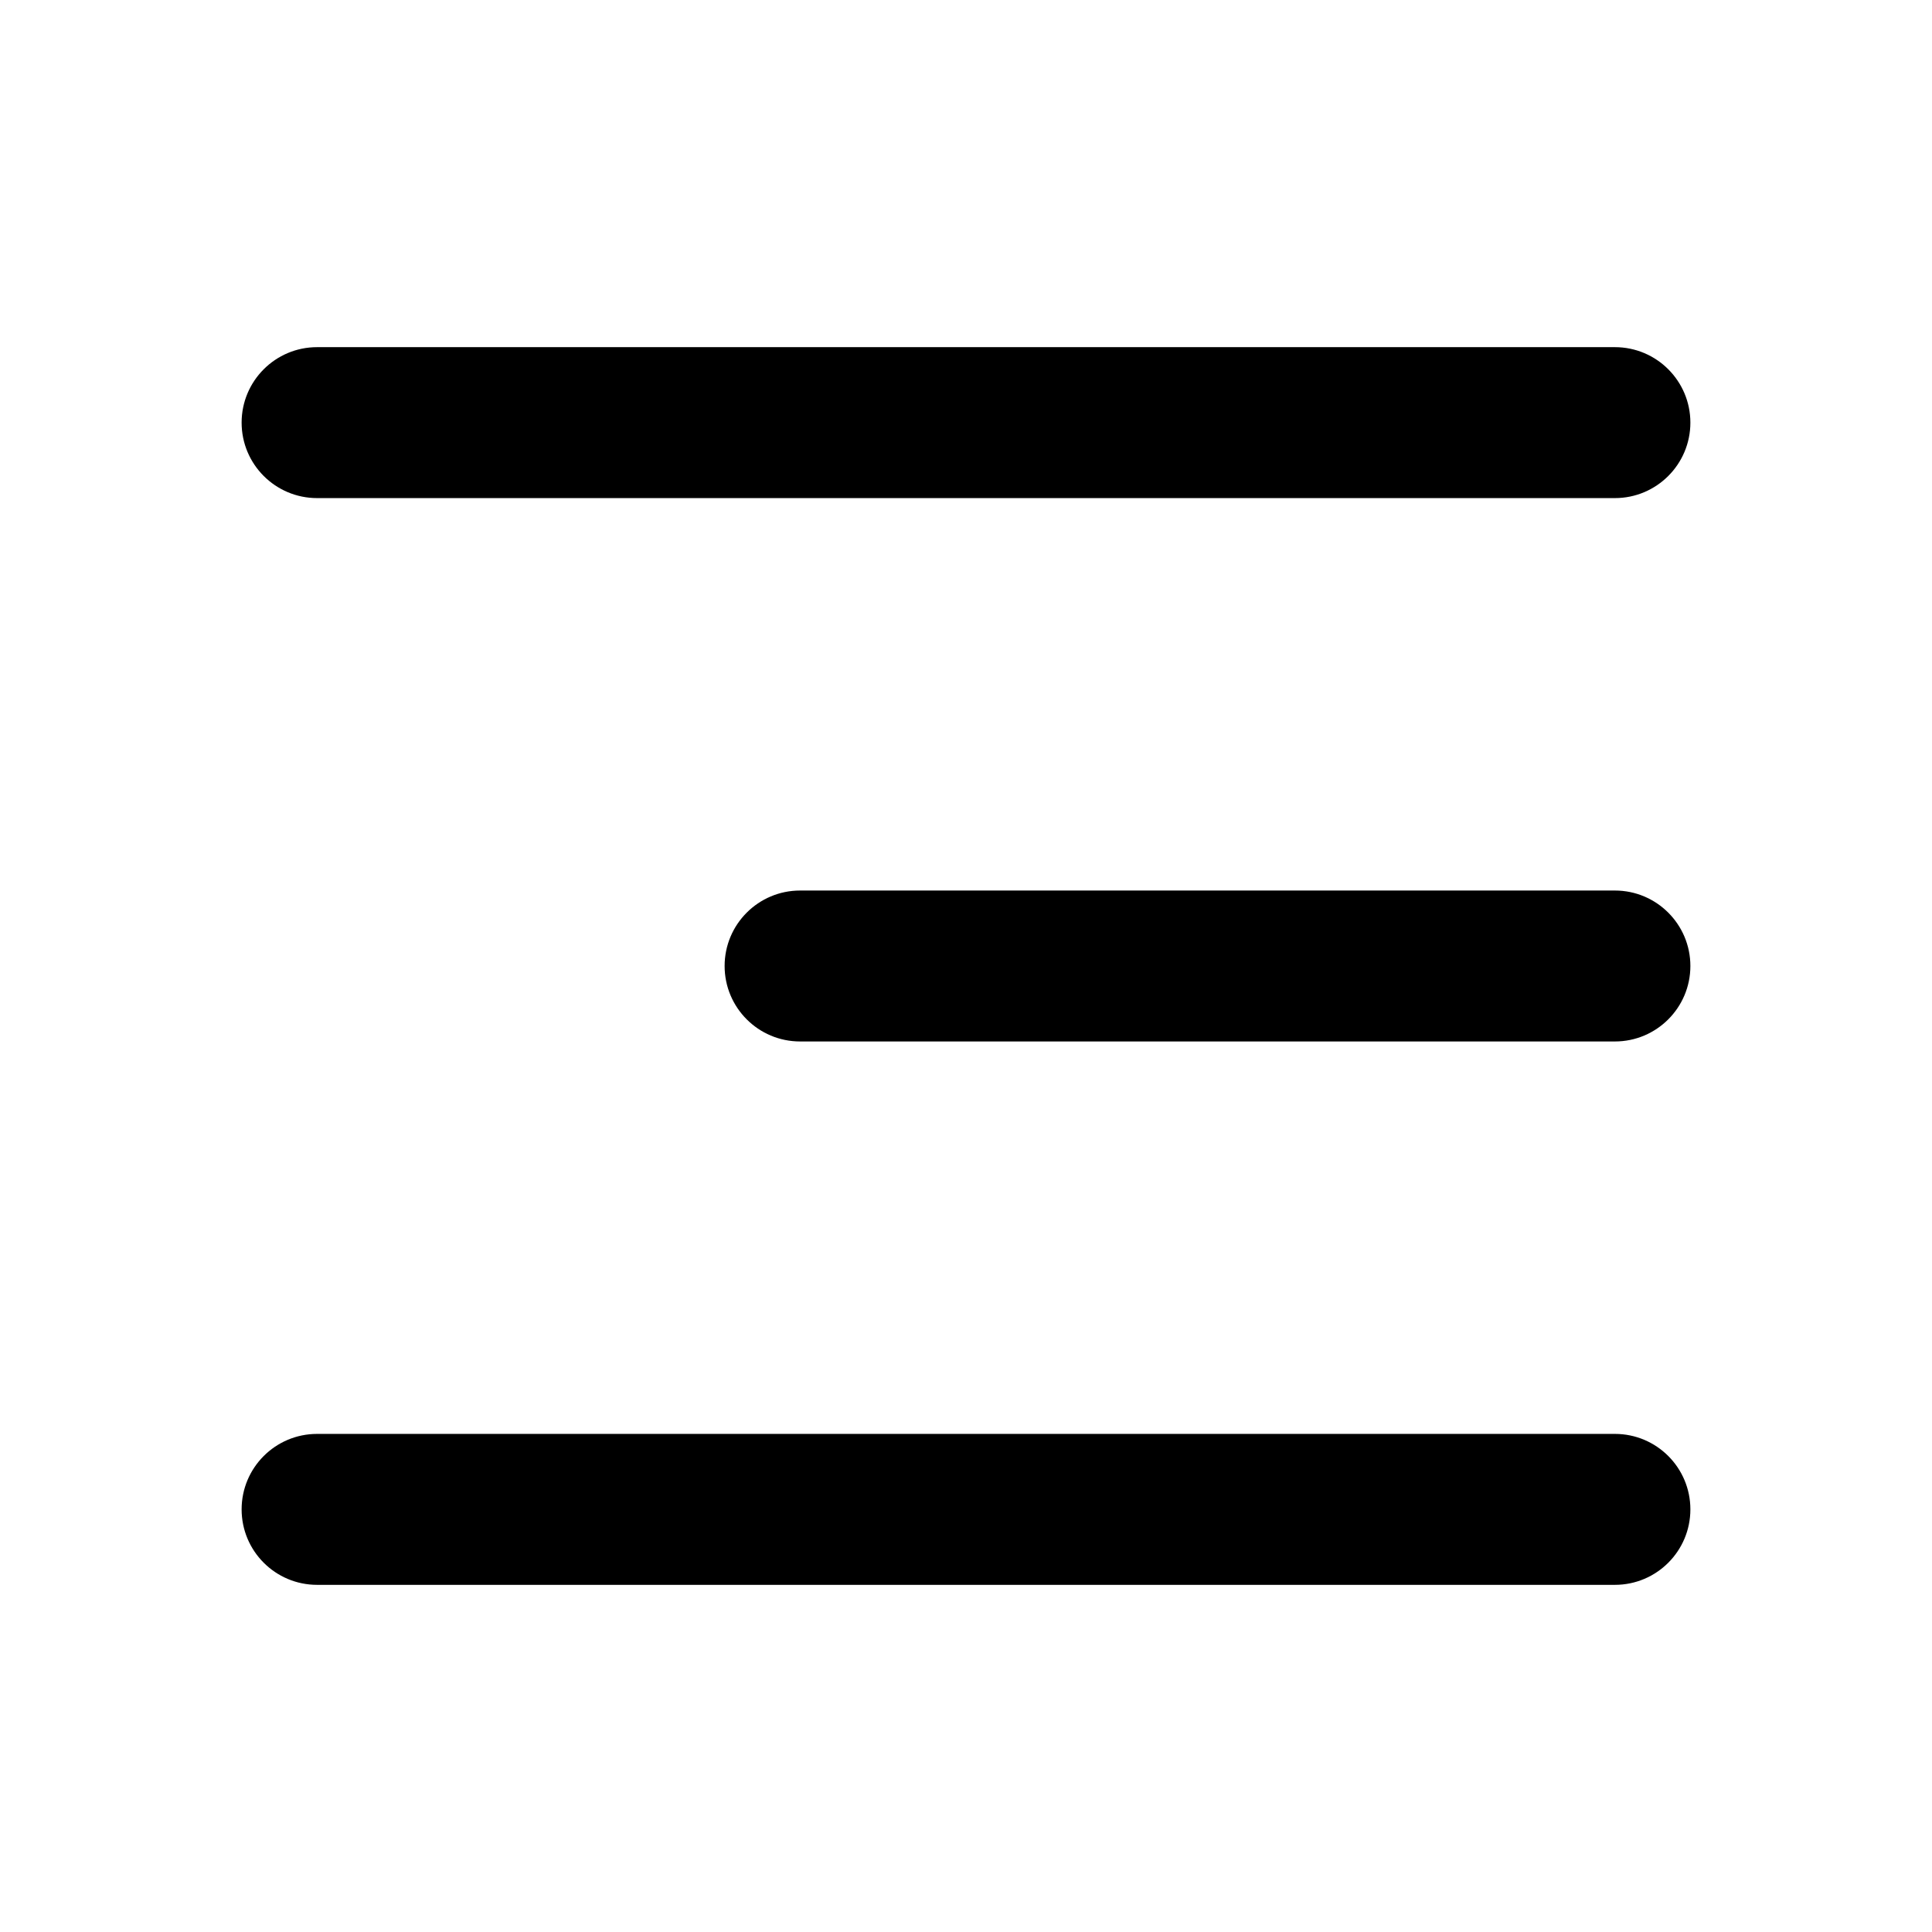
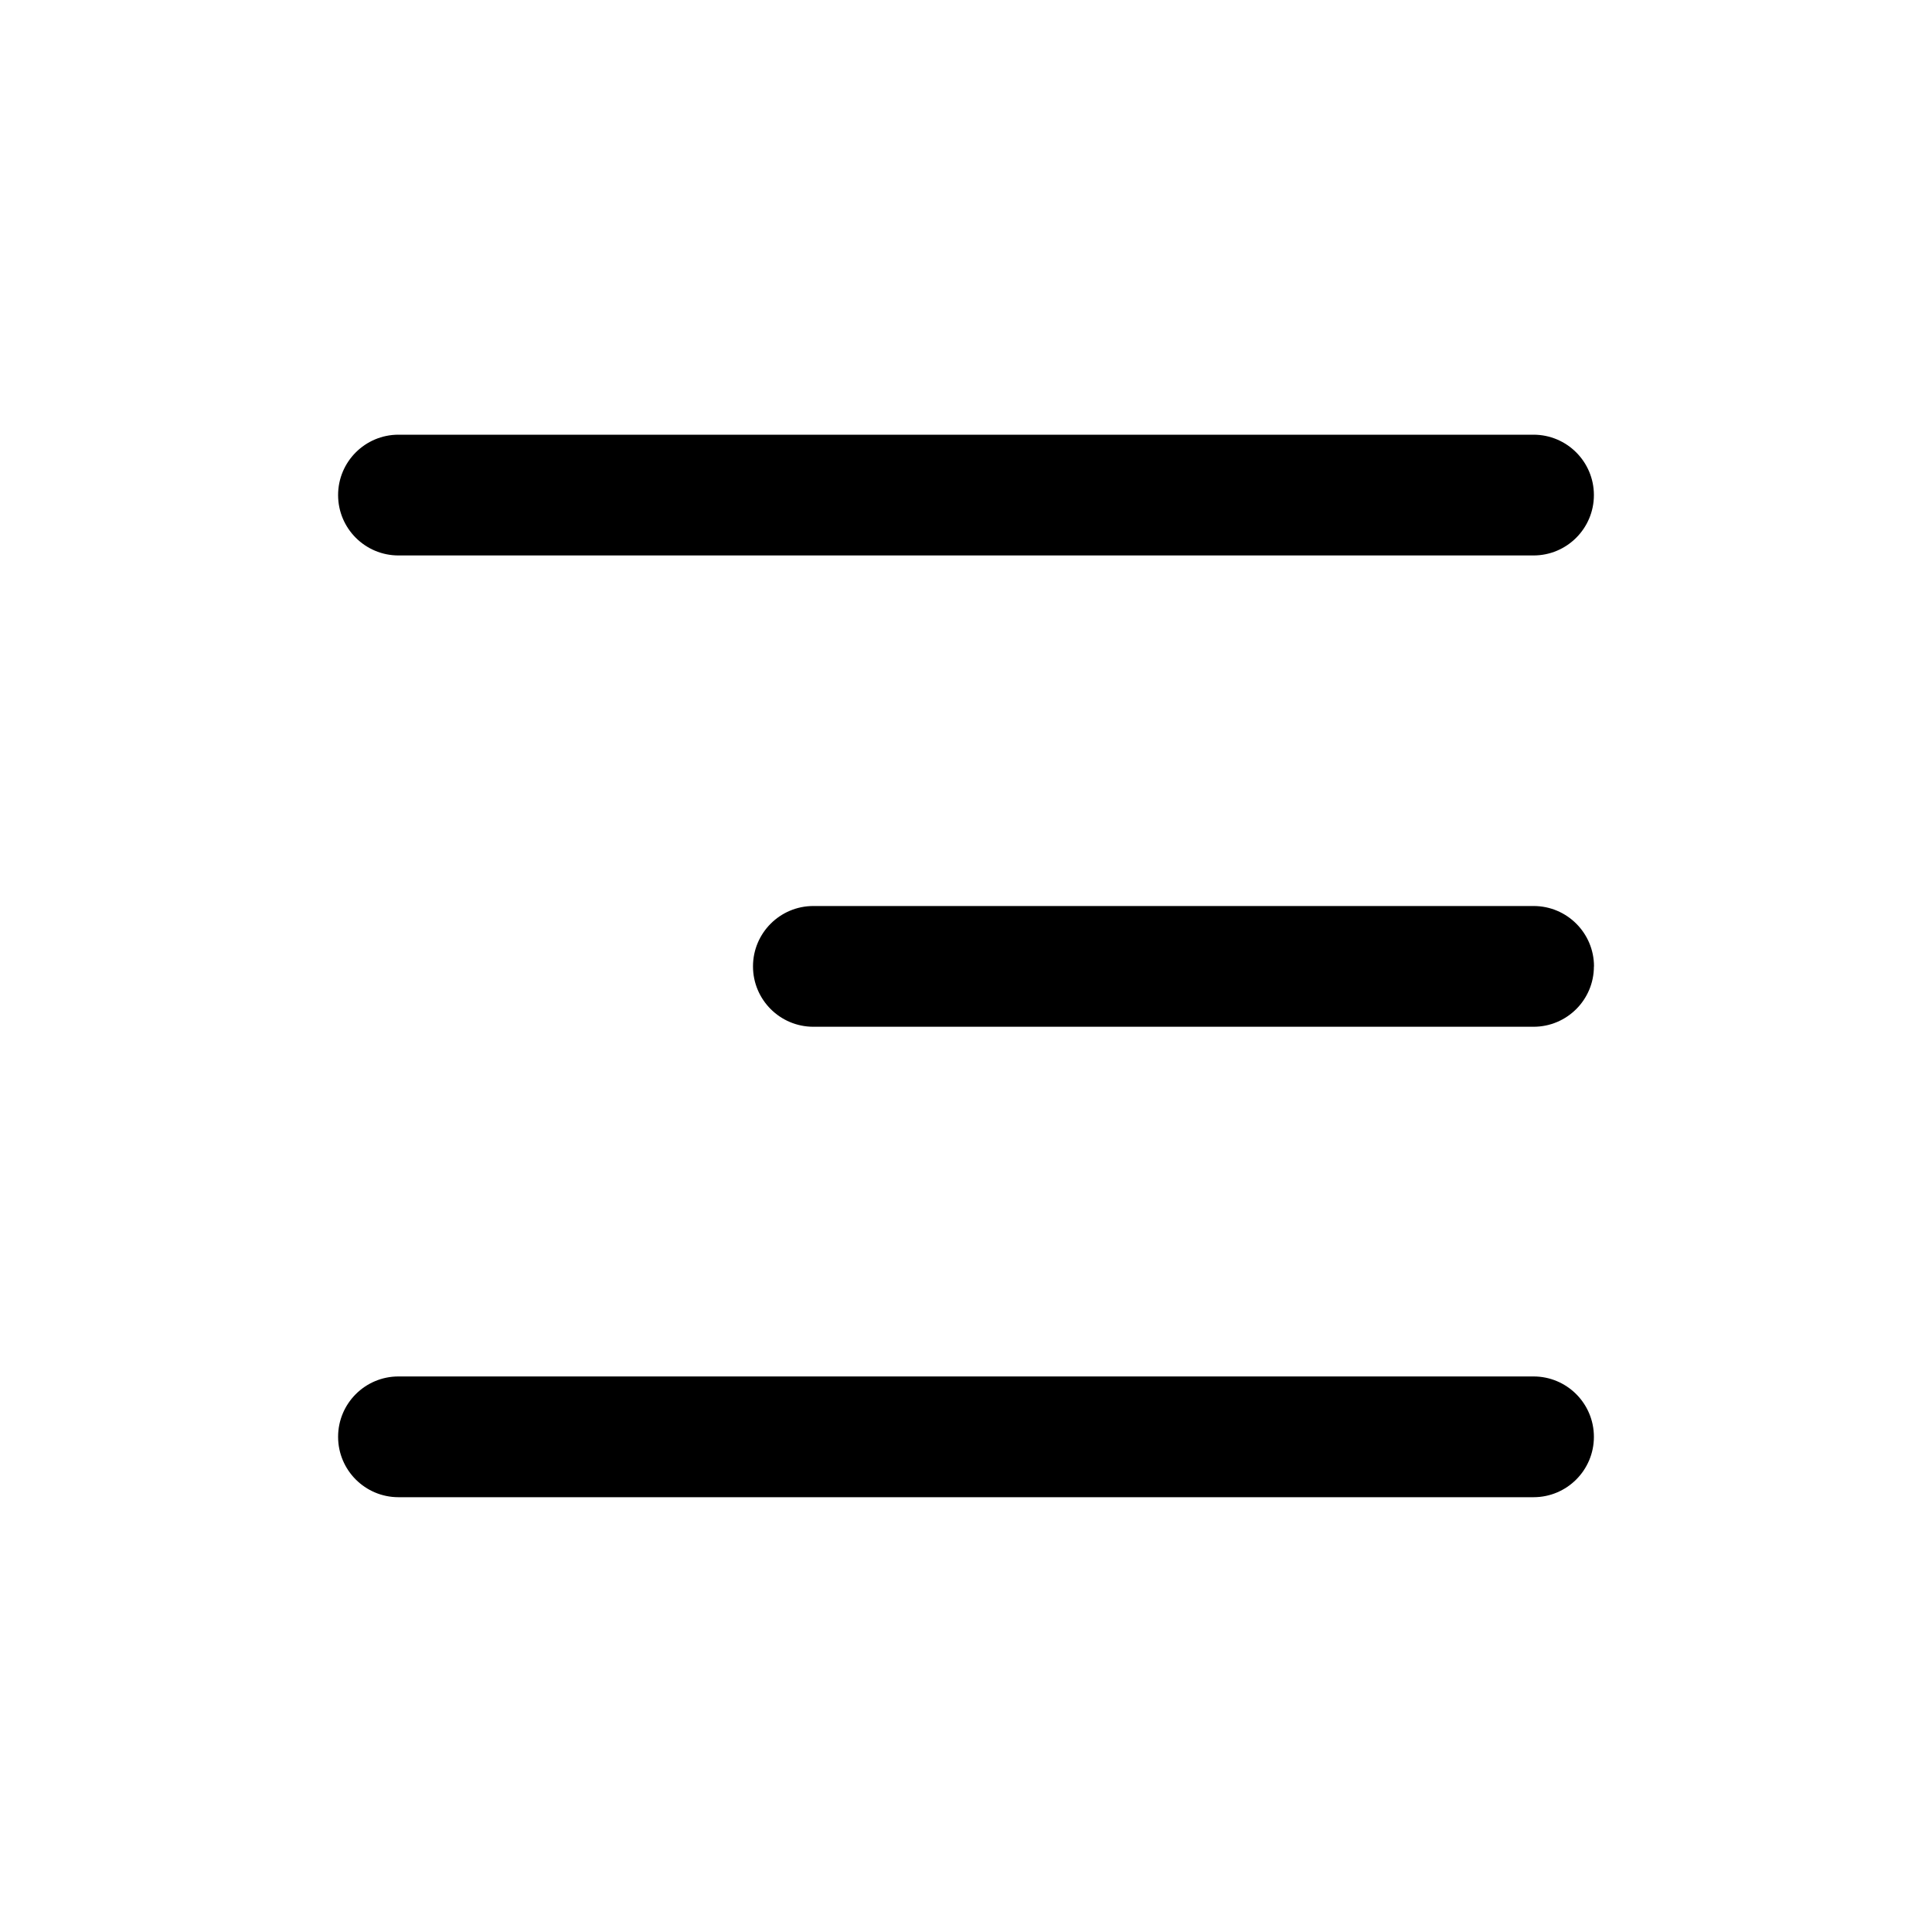
- <svg xmlns="http://www.w3.org/2000/svg" width="16" height="16" fill="currentColor" viewBox="0 0 16 16">
-   <path fill="#000" fill-rule="evenodd" d="M13.999 3.5c0 .345-.28.625-.625.625H2.626a.625.625 0 1 1 0-1.25h10.748c.345 0 .625.28.625.625Zm0 4.5c0 .345-.28.625-.625.625H6.626a.625.625 0 1 1 0-1.25h6.748c.345 0 .625.28.625.625Zm-.625 5.125a.625.625 0 1 0 0-1.25H2.626a.625.625 0 1 0 0 1.25h10.748Z" clip-rule="evenodd" />
+ <svg xmlns="http://www.w3.org/2000/svg" width="20" height="20" fill="currentColor" viewBox="0 0 20 20">
+   <path fill-rule="evenodd" d="M16.5 5.125c0 .345-.28.625-.625.625H4.125a.625.625 0 1 1 0-1.25h11.75c.345 0 .625.28.625.625Zm0 4.88c0 .345-.28.624-.625.624H8.42a.625.625 0 1 1 0-1.25h7.456c.345 0 .625.28.625.625Zm-.625 5.494a.625.625 0 1 0 0-1.25H4.125a.625.625 0 0 0 0 1.25h11.75Z" clip-rule="evenodd" />
</svg>
